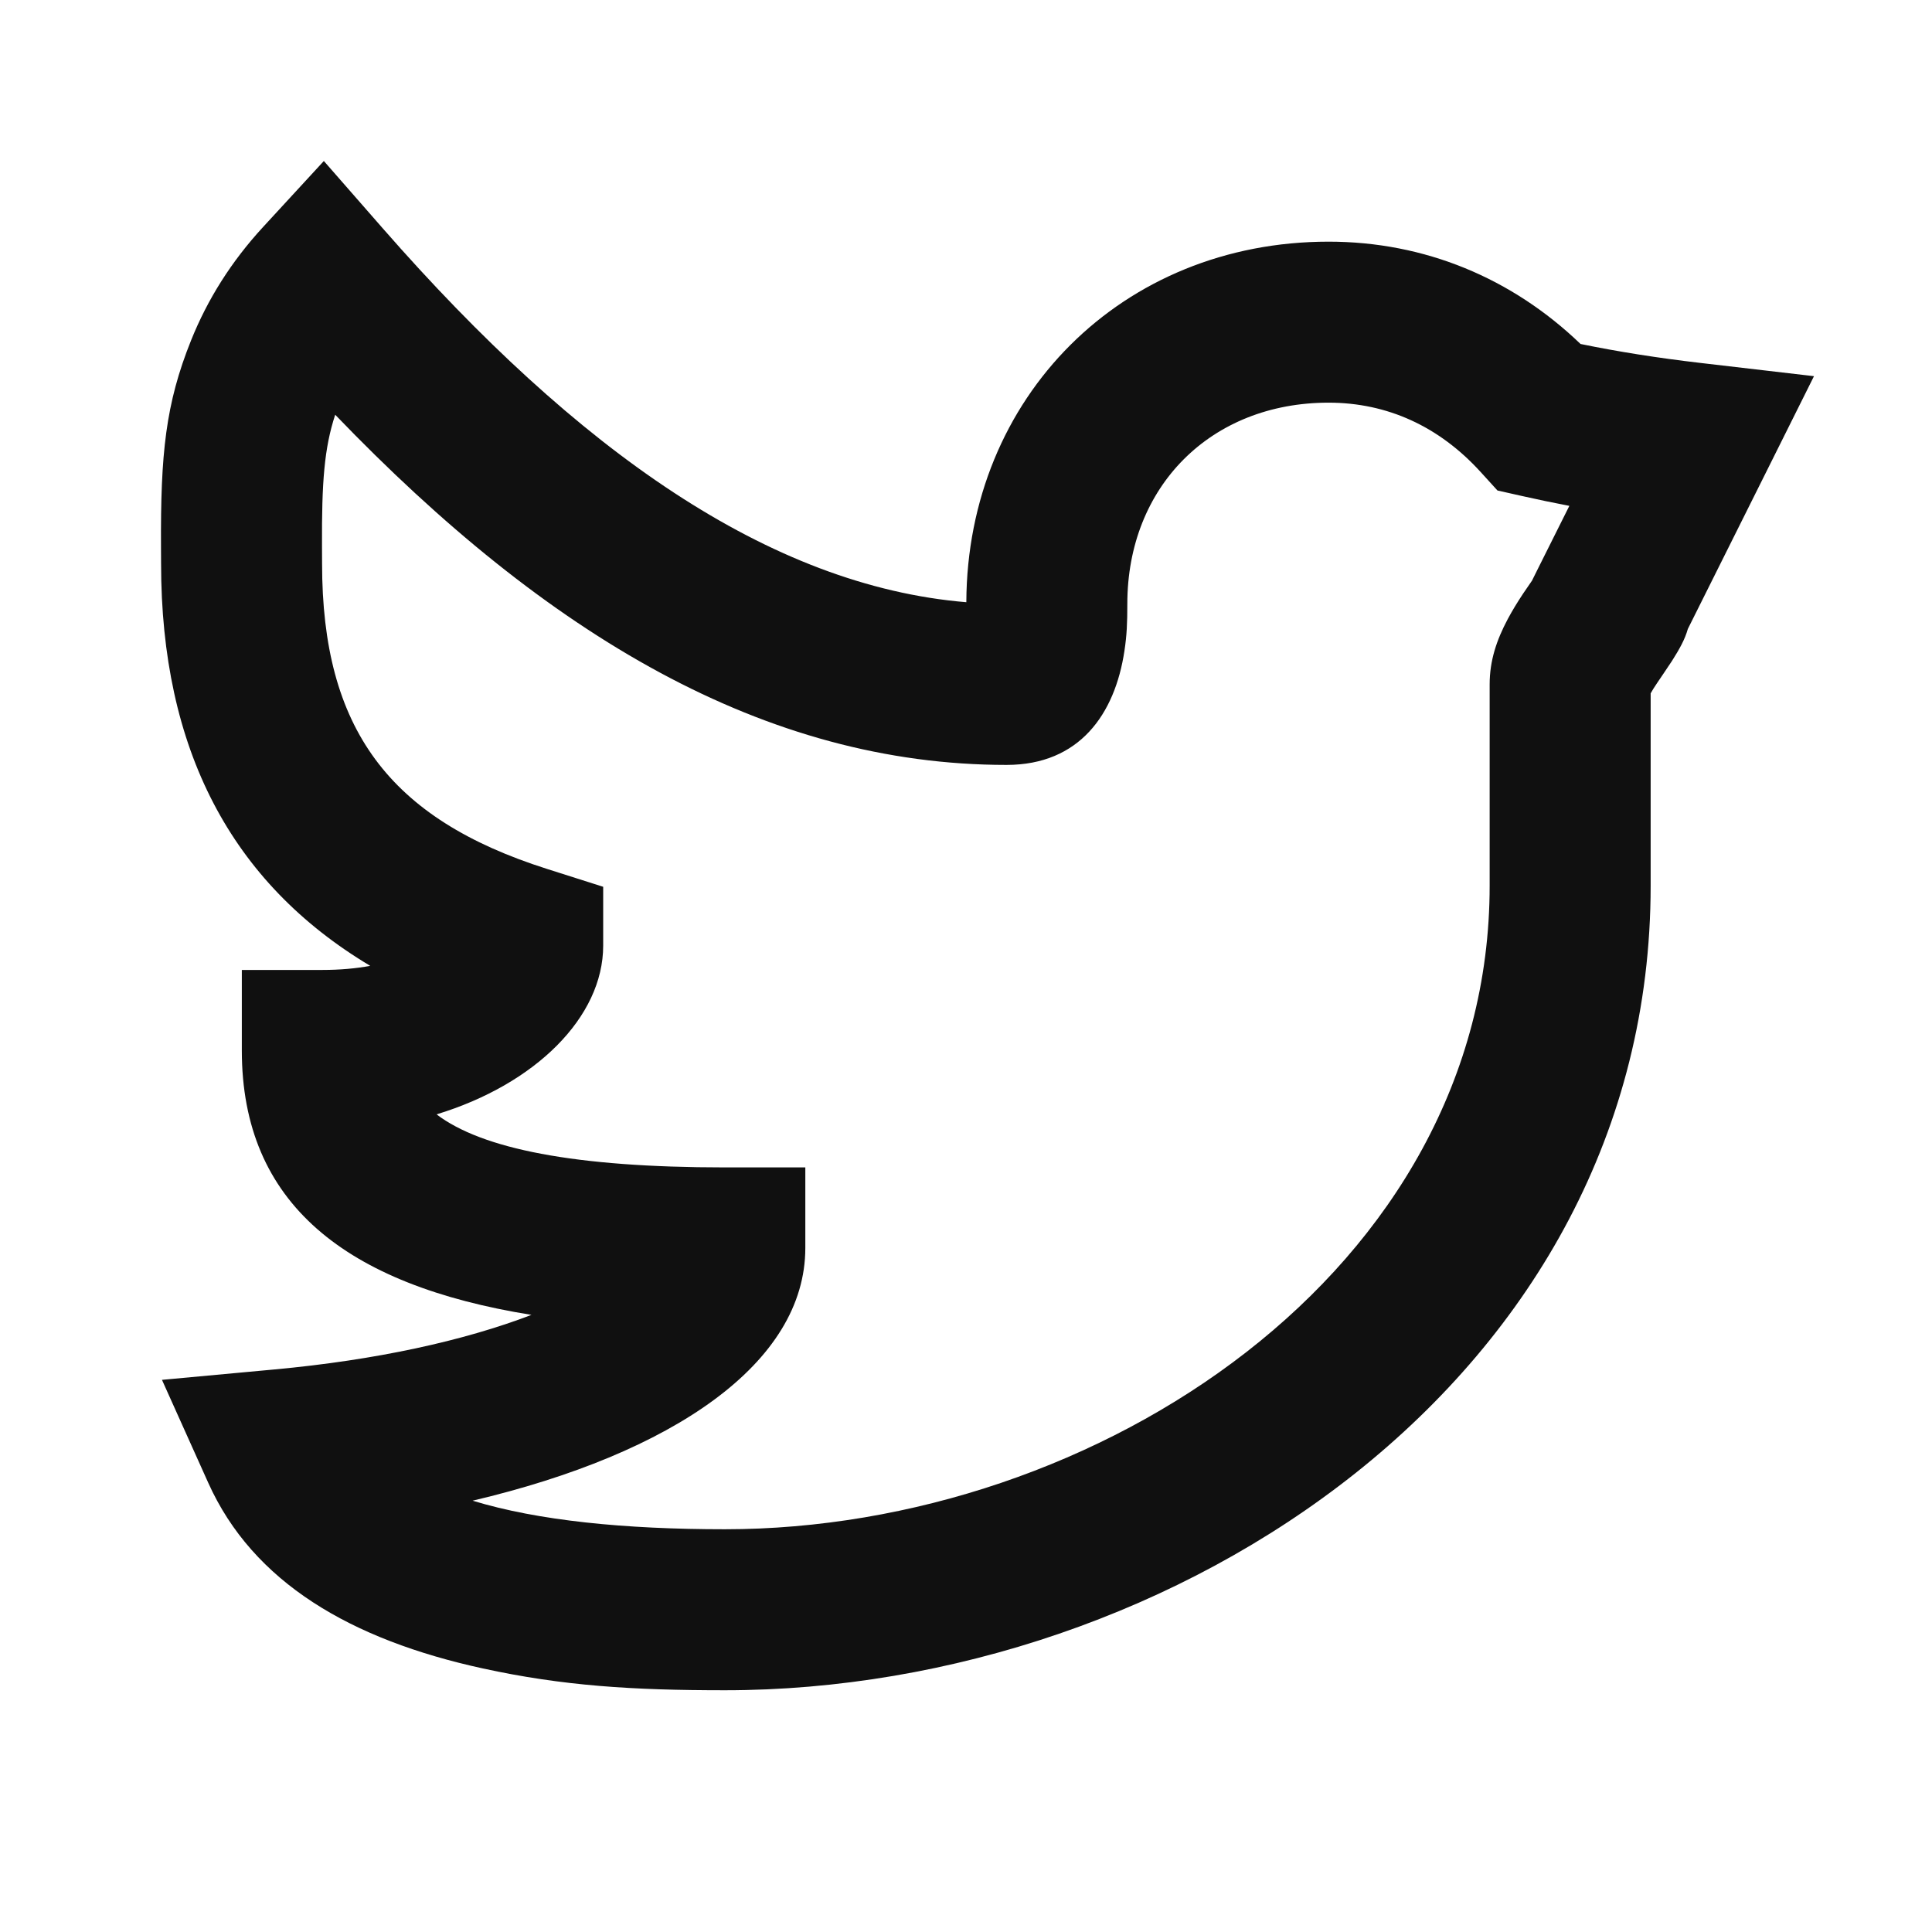
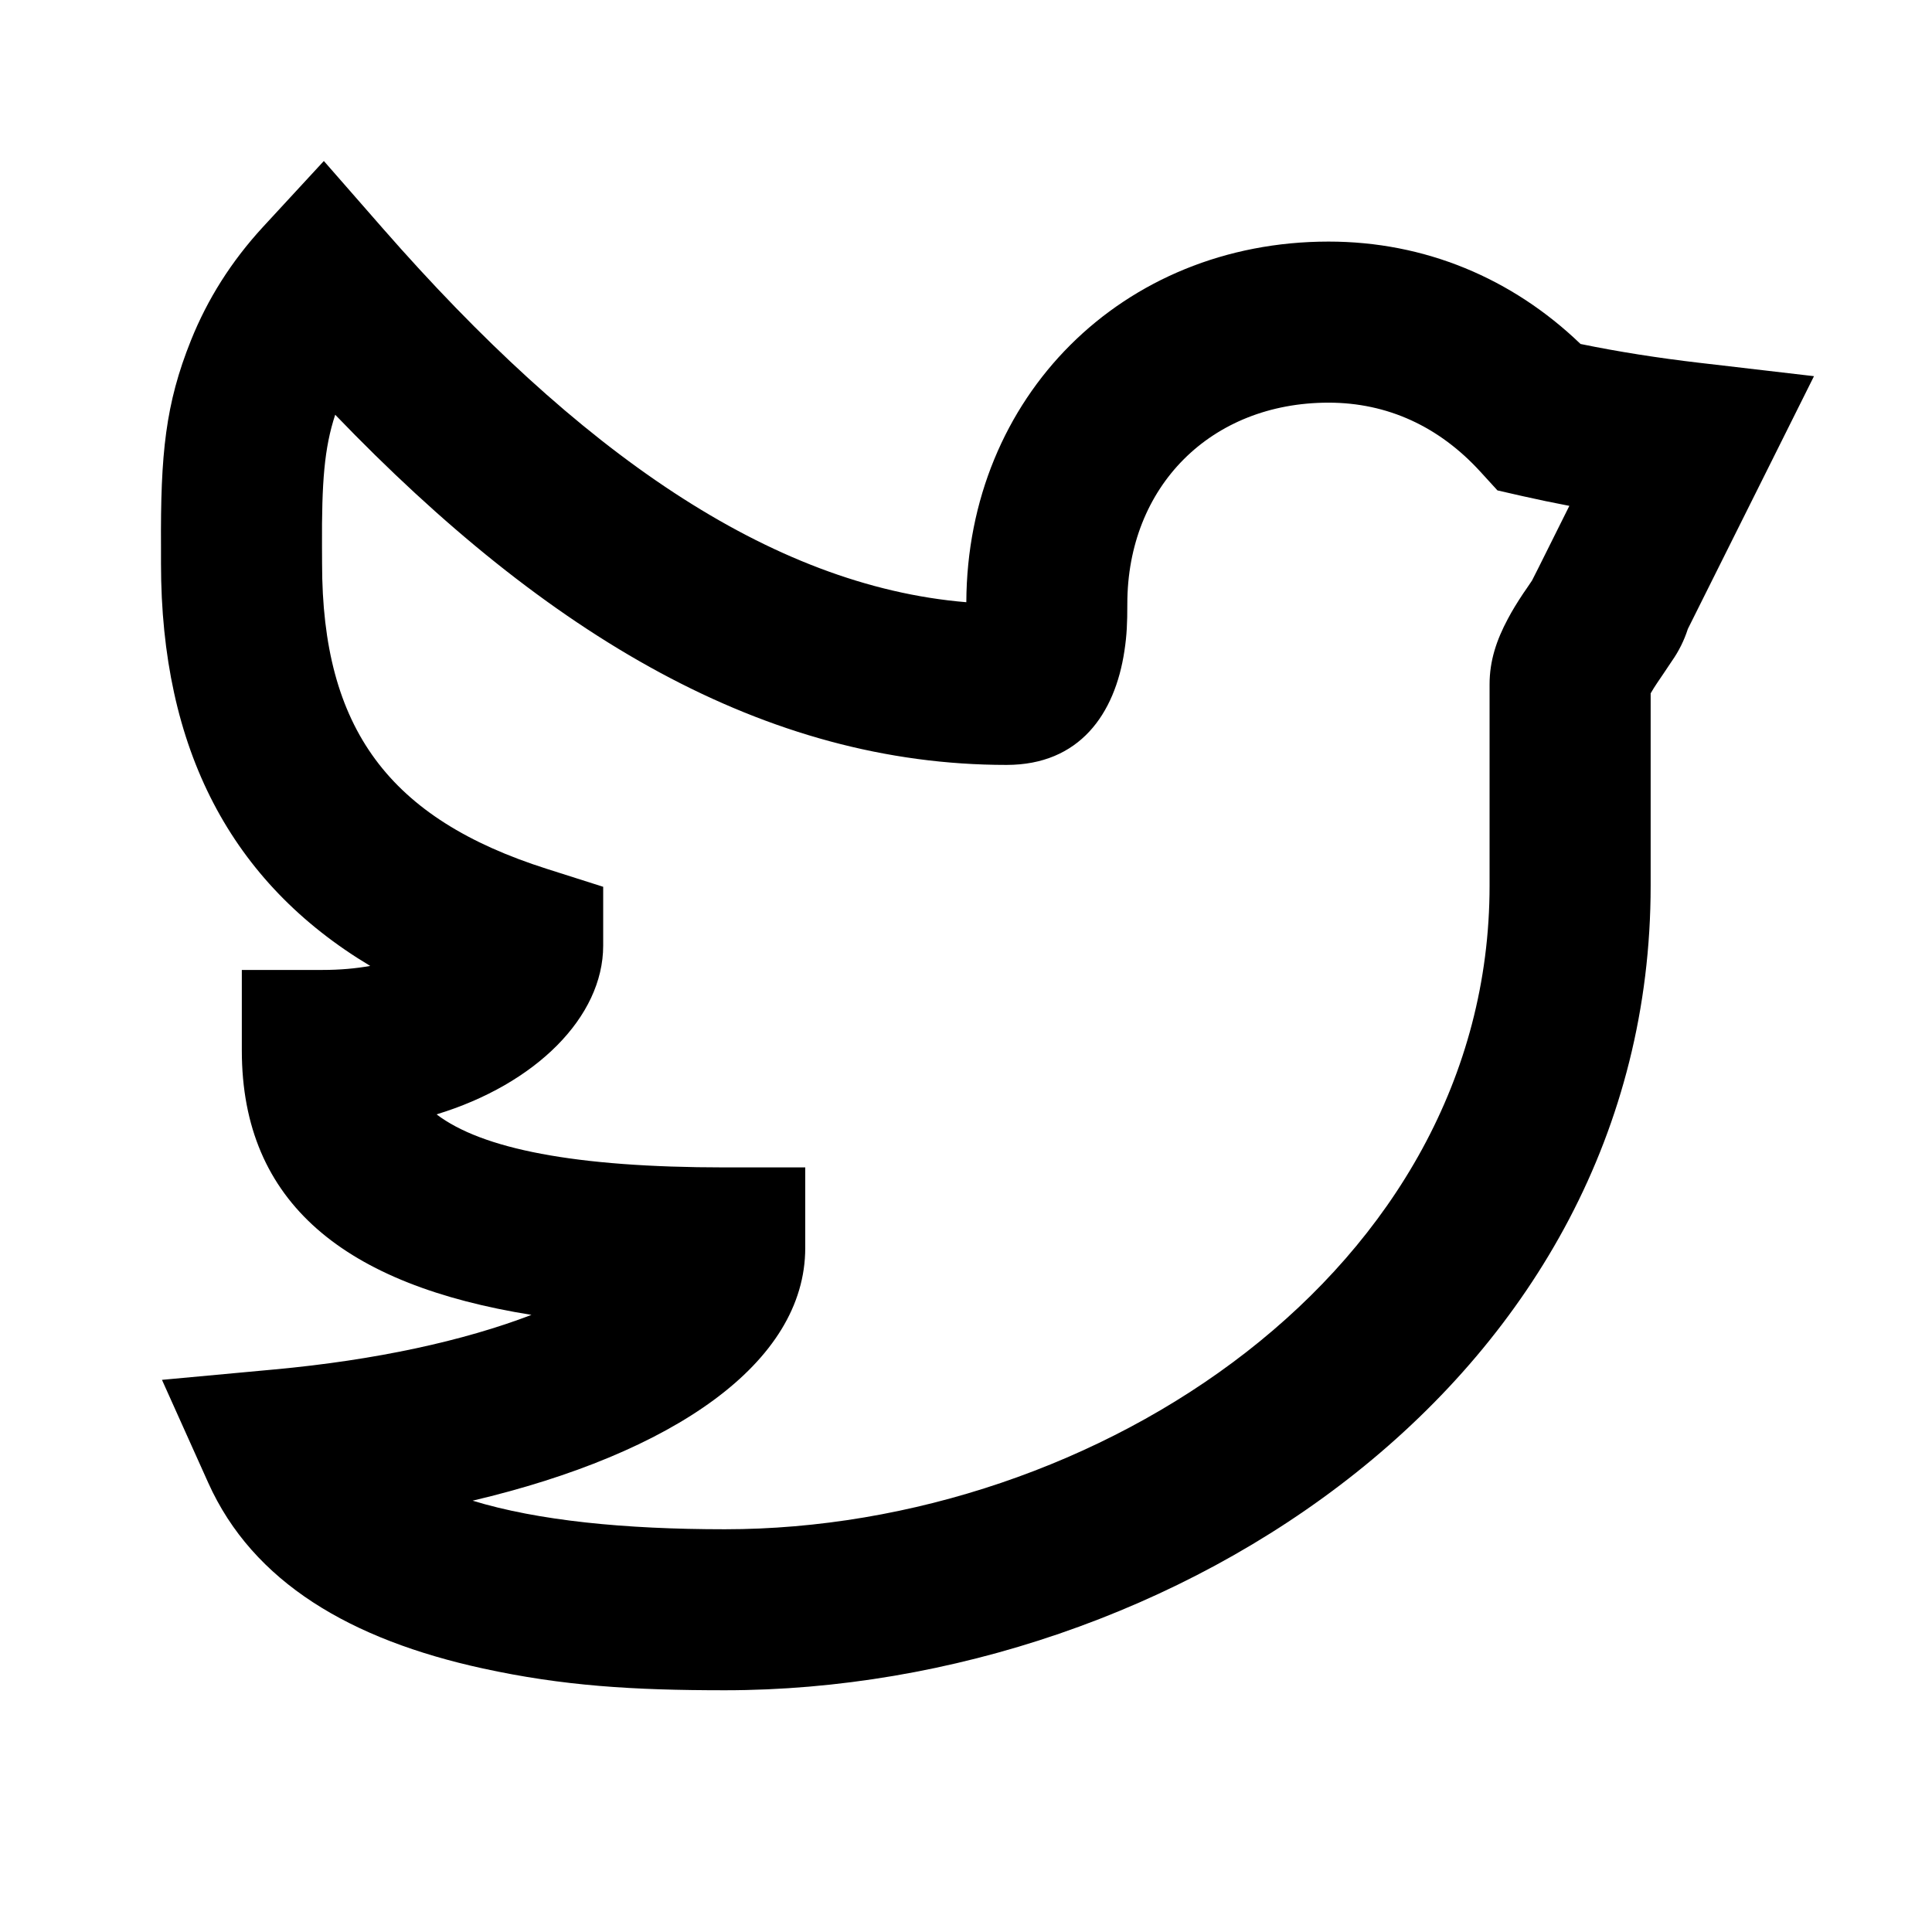
- <svg xmlns="http://www.w3.org/2000/svg" width="24" height="24" viewBox="0 0 24 24" fill="none">
-   <g id="icons/social/twitter">
-     <path id="icon" fill-rule="evenodd" clip-rule="evenodd" d="M21.119 4.508L22.534 4.673L21.898 5.948C21.588 6.57 21.278 7.191 20.967 7.813C20.93 7.944 20.865 8.06 20.77 8.21C20.73 8.273 20.593 8.472 20.587 8.482C20.55 8.536 20.524 8.579 20.505 8.613V11.002C20.505 17.113 14.589 20.997 9.004 20.997C7.861 20.997 6.992 20.943 5.998 20.726C4.361 20.369 3.143 19.659 2.586 18.418L2.012 17.141L3.407 17.012C4.668 16.896 5.762 16.656 6.602 16.334C4.296 15.963 3.004 14.951 3.004 13.049V12.049H4.004C4.223 12.049 4.421 12.031 4.599 11.998C2.868 10.964 2.001 9.304 2.001 7.002C2.001 6.903 2.001 6.903 2 6.798C1.994 5.638 2.056 5.018 2.374 4.227C2.578 3.719 2.872 3.25 3.268 2.82L4.023 2L4.756 2.838C7.174 5.602 9.564 7.278 12.004 7.481C12.015 4.931 13.941 3.002 16.504 3.002C17.699 3.002 18.783 3.455 19.634 4.273C20.101 4.369 20.596 4.447 21.119 4.508ZM18.909 6.162L18.602 6.093L18.39 5.86C17.878 5.299 17.236 5.002 16.504 5.002C15.041 5.002 14.004 6.044 14.004 7.502C14.004 7.74 13.998 7.889 13.968 8.086C13.85 8.871 13.41 9.502 12.504 9.502C9.506 9.502 6.801 7.895 4.164 5.152C4.028 5.566 3.996 5.99 4 6.787C4.001 6.894 4.001 6.894 4.001 7.002C4.001 9.05 4.831 10.17 6.795 10.794L7.493 11.016V11.747C7.493 12.634 6.652 13.469 5.423 13.843C5.986 14.271 7.139 14.502 9.004 14.502H10.004V15.502C10.004 16.934 8.358 18.056 5.871 18.642C6.682 18.89 7.762 18.997 9.004 18.997C13.618 18.997 18.505 15.789 18.505 11.002V8.502C18.505 8.208 18.59 7.953 18.731 7.688C18.787 7.584 18.847 7.485 18.922 7.372C18.937 7.351 18.989 7.274 19.031 7.213L19.11 7.054C19.239 6.797 19.367 6.541 19.495 6.284C19.296 6.246 19.1 6.205 18.909 6.162Z" fill="#101010" />
-   </g>
+ <svg xmlns="http://www.w3.org/2000/svg" fill="none" viewBox="0 0 24 24">
+   <path fill="currentColor" fill-rule="evenodd" d="m21.12 4.508 1.414.165-.636 1.275-.931 1.865a1.475 1.475 0 0 1-.197.397c-.04.063-.177.262-.183.272a2.089 2.089 0 0 0-.082.131v2.389c0 6.111-5.915 9.995-11.501 9.995-1.143 0-2.012-.054-3.006-.271-1.637-.357-2.855-1.067-3.412-2.308l-.574-1.277 1.395-.129c1.261-.116 2.355-.356 3.195-.678-2.306-.37-3.598-1.383-3.598-3.285v-1h1c.22 0 .417-.018.595-.05C2.868 10.963 2 9.303 2 7.001v-.204c-.007-1.16.055-1.78.373-2.571.204-.508.498-.977.894-1.407L4.023 2l.733.838c2.418 2.764 4.808 4.44 7.248 4.643.01-2.55 1.938-4.48 4.5-4.48 1.195 0 2.279.454 3.13 1.272.467.096.962.174 1.485.235Zm-2.211 1.654-.307-.07-.212-.232c-.512-.561-1.154-.858-1.886-.858-1.463 0-2.5 1.042-2.5 2.5 0 .238-.006.387-.036.584-.118.785-.558 1.416-1.464 1.416-2.998 0-5.703-1.607-8.34-4.35-.136.414-.168.838-.164 1.635l.001.215c0 2.048.83 3.168 2.794 3.792l.698.222v.731c0 .887-.84 1.722-2.07 2.096.563.428 1.716.659 3.58.659h1v1c0 1.432-1.645 2.554-4.132 3.14.81.248 1.89.355 3.133.355 4.614 0 9.5-3.208 9.5-7.995v-2.5c0-.294.086-.55.227-.814.055-.104.116-.203.191-.316.015-.02.067-.098.109-.16l.08-.158.384-.77c-.2-.038-.395-.079-.586-.122Z" clip-rule="evenodd" />
</svg>
